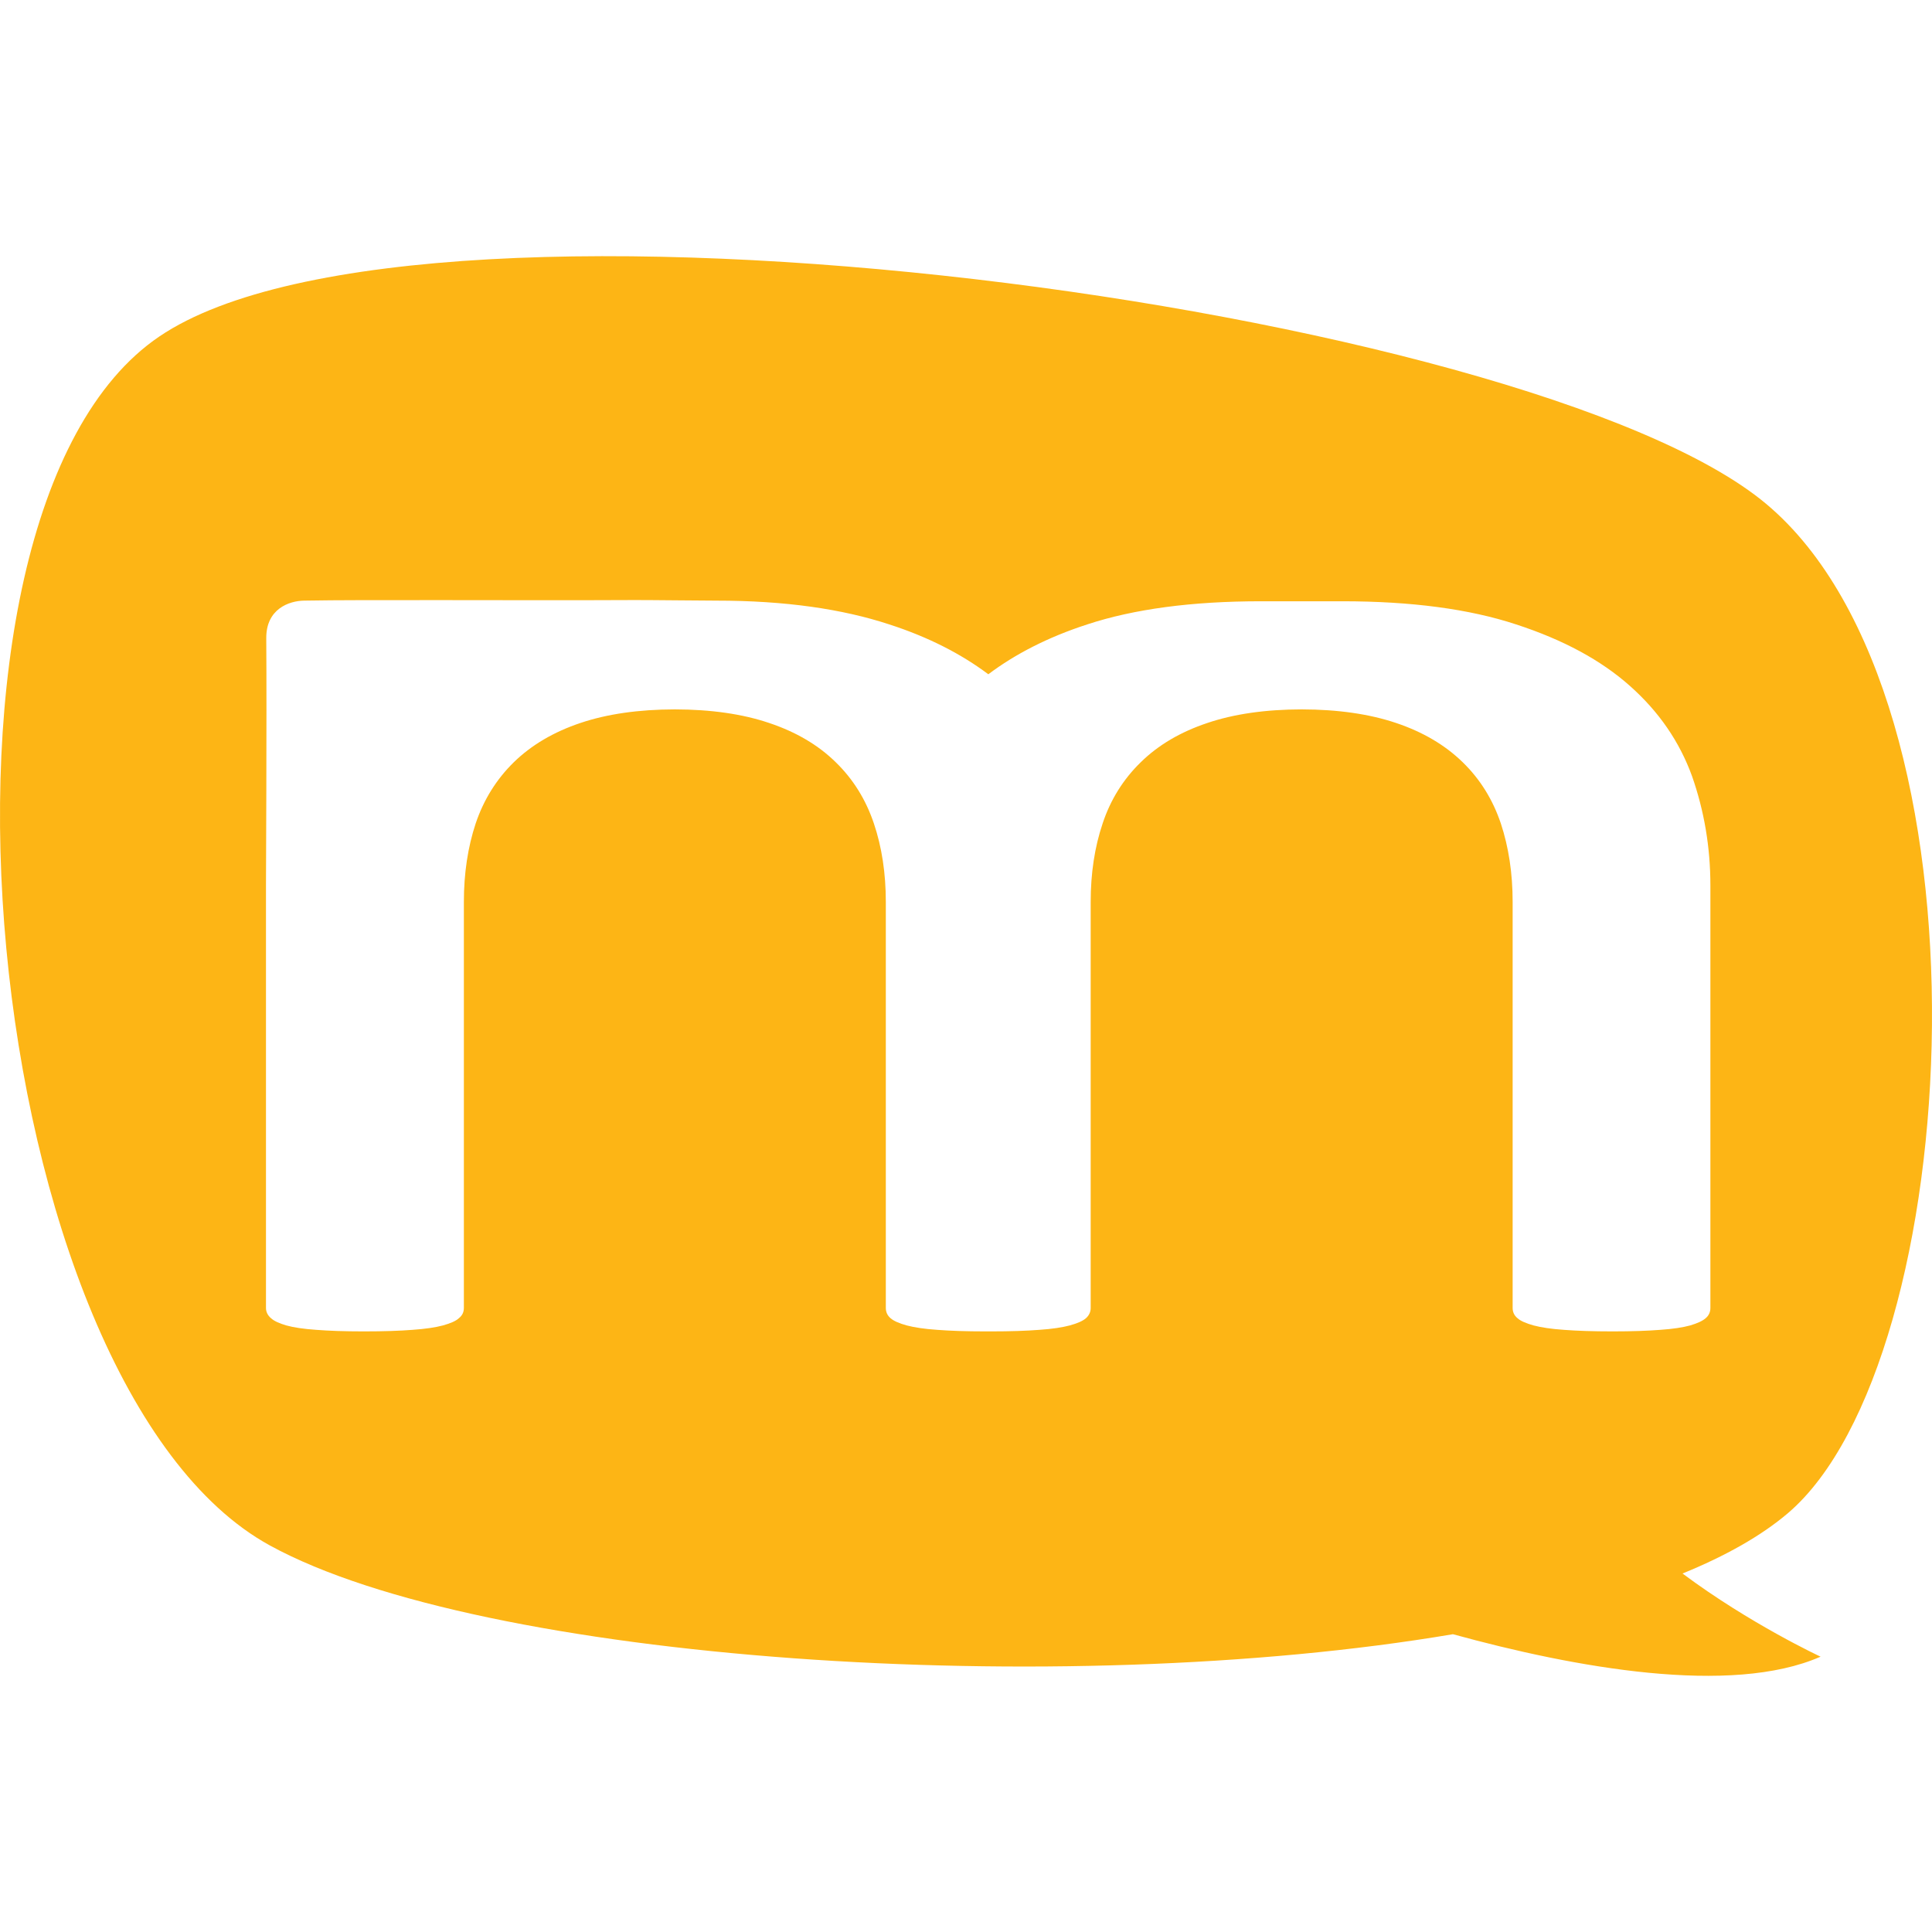
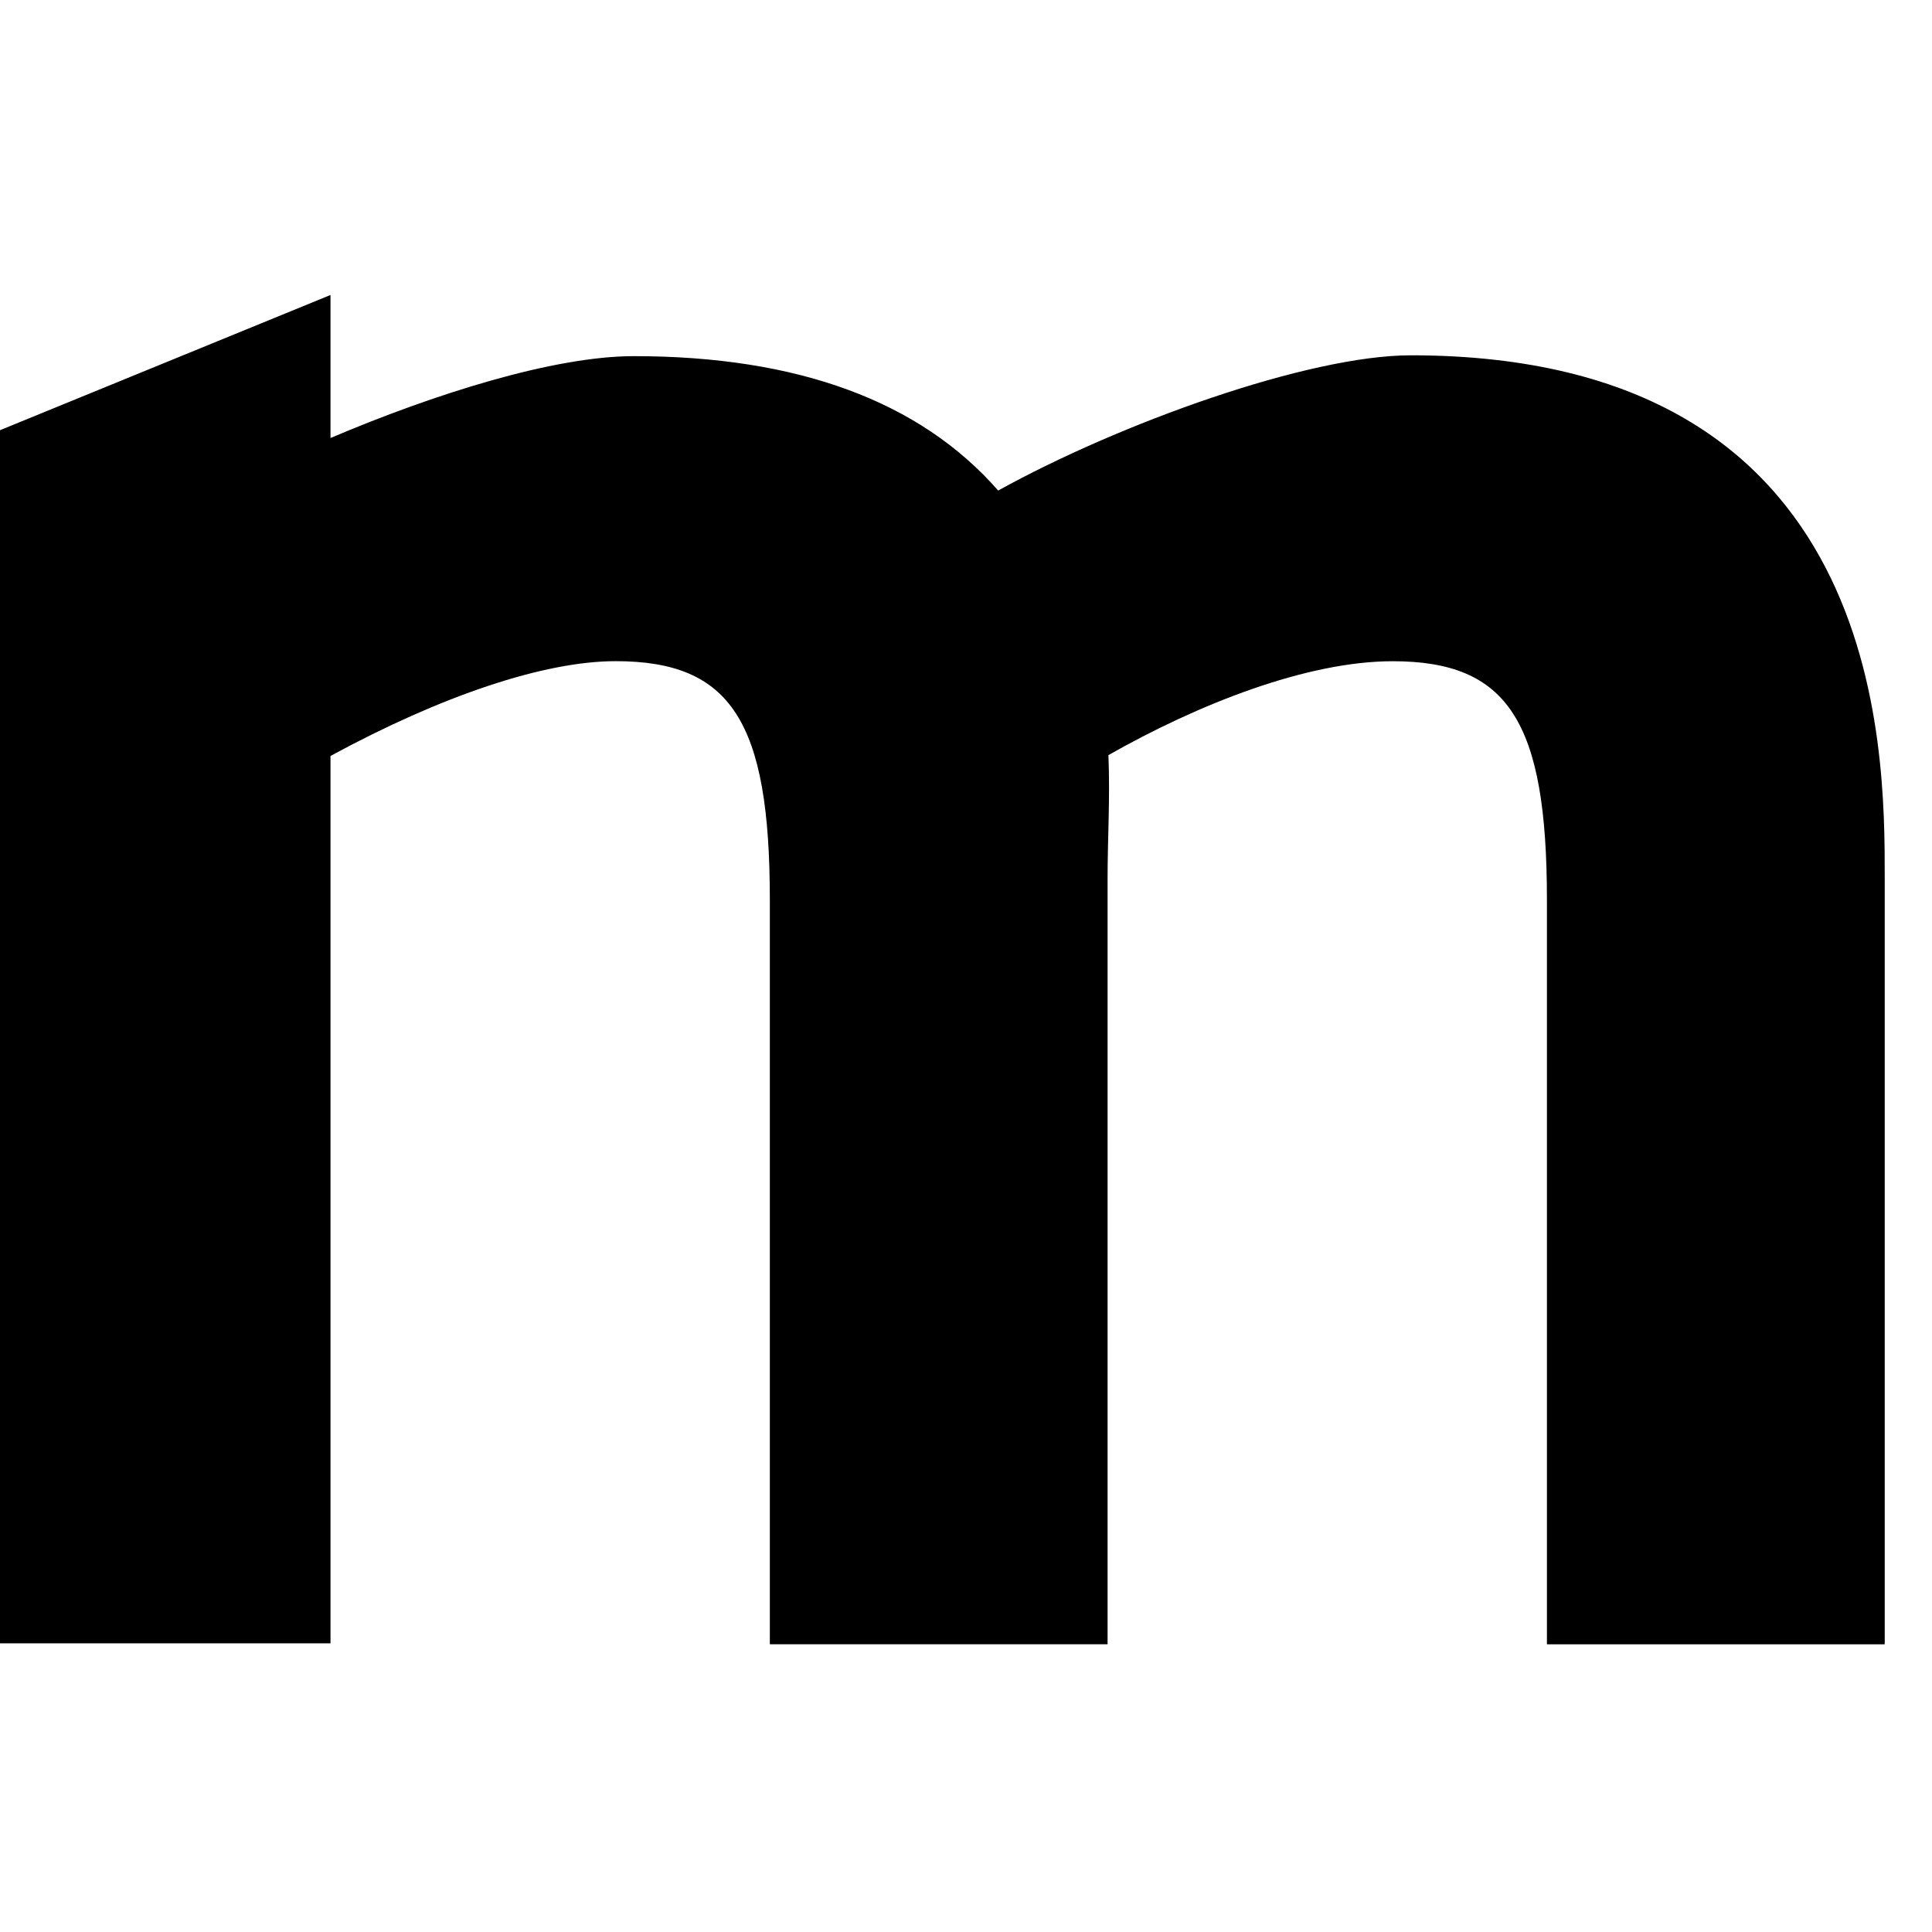
- <svg xmlns="http://www.w3.org/2000/svg" version="1.1" id="Layer_1" x="0px" y="0px" width="2048px" height="2048px" viewBox="0 0 2048 2048" enable-background="new 0 0 2048 2048" xml:space="preserve">
-   <path fill="#FDB515" d="M1895.367,1603.938c188.227-160.648,226.359-860.625-23.055-1069.727  C1623.203,325.266,449.383,166.648,168.922,356.68C-111.531,546.57-22.32,1469.508,286.172,1638.297  c224.242,122.82,837.297,164.562,1253.992,94.039c129.305,35.562,294.625,65.555,389.719,23.805c0,0-74.898-34.812-146.336-88.156  C1829.062,1649.445,1867.039,1628.047,1895.367,1603.938z M1709.555,1411.336c-21.102,0-38.281-0.602-51.844-1.656  c-13.414-0.906-24.109-2.562-32.102-4.672c-7.984-2.258-13.711-4.672-17.023-7.688c-3.469-2.859-5.125-6.477-5.125-10.852V956.023  c0-30.289-4.219-58.094-12.508-83.109c-8.445-25.094-21.852-46.867-40.391-64.875c-18.688-18.234-42.195-32.102-70.68-41.672  s-61.789-14.312-100.07-14.391c-38.273,0.078-71.578,4.82-99.914,14.391c-28.633,9.57-52.141,23.438-70.68,41.672  c-18.531,18.008-32.094,39.781-40.383,64.875c-8.445,25.016-12.664,52.82-12.664,83.109v430.445c0,4.375-1.805,7.992-4.969,10.852  c-3.469,3.016-9.047,5.43-17.18,7.688c-7.992,2.109-18.688,3.766-32.25,4.672c-13.414,1.055-30.594,1.656-51.695,1.656  c-0.906,0-1.508,0-2.406,0c-1.062,0-1.664,0-2.562,0c-21.102,0-38.281-0.602-51.695-1.656c-13.562-0.906-24.266-2.562-32.25-4.672  c-8.141-2.258-13.711-4.672-17.18-7.688c-3.312-2.859-4.977-6.477-4.977-10.852V956.023c0-30.289-4.219-58.094-12.656-83.109  c-8.438-25.094-21.852-46.867-40.391-64.875c-18.531-18.234-42.039-32.102-70.68-41.672c-28.328-9.57-61.633-14.312-99.914-14.391  c-38.273,0.078-71.578,4.82-100.062,14.391s-51.992,23.438-70.68,41.672c-18.391,18.008-31.953,39.781-40.391,64.875  c-8.289,25.016-12.508,52.82-12.508,83.109v430.445c0,4.375-1.656,7.992-5.273,10.852c-3.164,3.016-8.891,5.43-16.883,7.688  c-7.836,2.109-18.836,3.766-32.25,4.672c-13.258,1.055-30.586,1.656-51.836,1.656c-20.047,0-36.922-0.602-50.336-1.656  c-13.414-0.906-24.117-2.562-31.648-4.672c-7.688-2.258-12.961-4.672-16.273-7.688c-3.32-2.859-5.281-6.477-5.281-10.852V938.547  c0,0,0.906-179.109,0.305-261.773c-0.305-31.422,24.266-39.781,39.938-40.086c64.195-1.203,230.273,0,350.383-0.602  c12.961-0.078,72.188,0.602,86.656,0.602c73.242,0,133.82,8.891,183.555,25.242c41.891,13.562,76.406,31.5,104.891,52.82  c28.328-21.32,62.992-39.258,104.734-52.82c49.734-16.352,111.07-24.562,184.312-24.562c14.461,0,71.883,0,86.195,0  c73.242,0,134.734,8.211,184.312,24.562c49.734,16.203,89.969,37.906,120.562,65.18c30.742,27.281,52.594,59.148,65.859,95.695  c12.805,36.547,19.438,75.125,19.438,115.742v447.922c0,4.375-1.656,7.992-4.977,10.852c-3.461,3.016-8.891,5.43-16.422,7.688  c-7.688,2.109-18.234,3.766-31.648,4.672C1746.625,1410.734,1729.75,1411.336,1709.555,1411.336z" />
+ <svg xmlns="http://www.w3.org/2000/svg" version="1.1" width="32" height="32" viewBox="0 0 32 32">
+   <path d="M31.217 27.205v-12.686c0-2.141 0-8.634-7.849-8.634-1.698 0-4.823 1.127-6.835 2.24-1.299-1.484-3.325-2.226-6.036-2.226-1.327 0-3.311 0.628-5.023 1.356v-2.369l-5.58 2.283v20.050h5.58v-14.698c1.841-0.999 3.539-1.57 4.723-1.57 1.912 0 2.554 0.999 2.554 3.953v12.33h5.594v-12.686c0-0.656 0.043-1.313 0.014-2.041 1.484-0.842 3.282-1.555 4.709-1.555 1.912 0 2.554 0.999 2.554 3.953v12.33h5.594z" fill="#000000" />
</svg>
